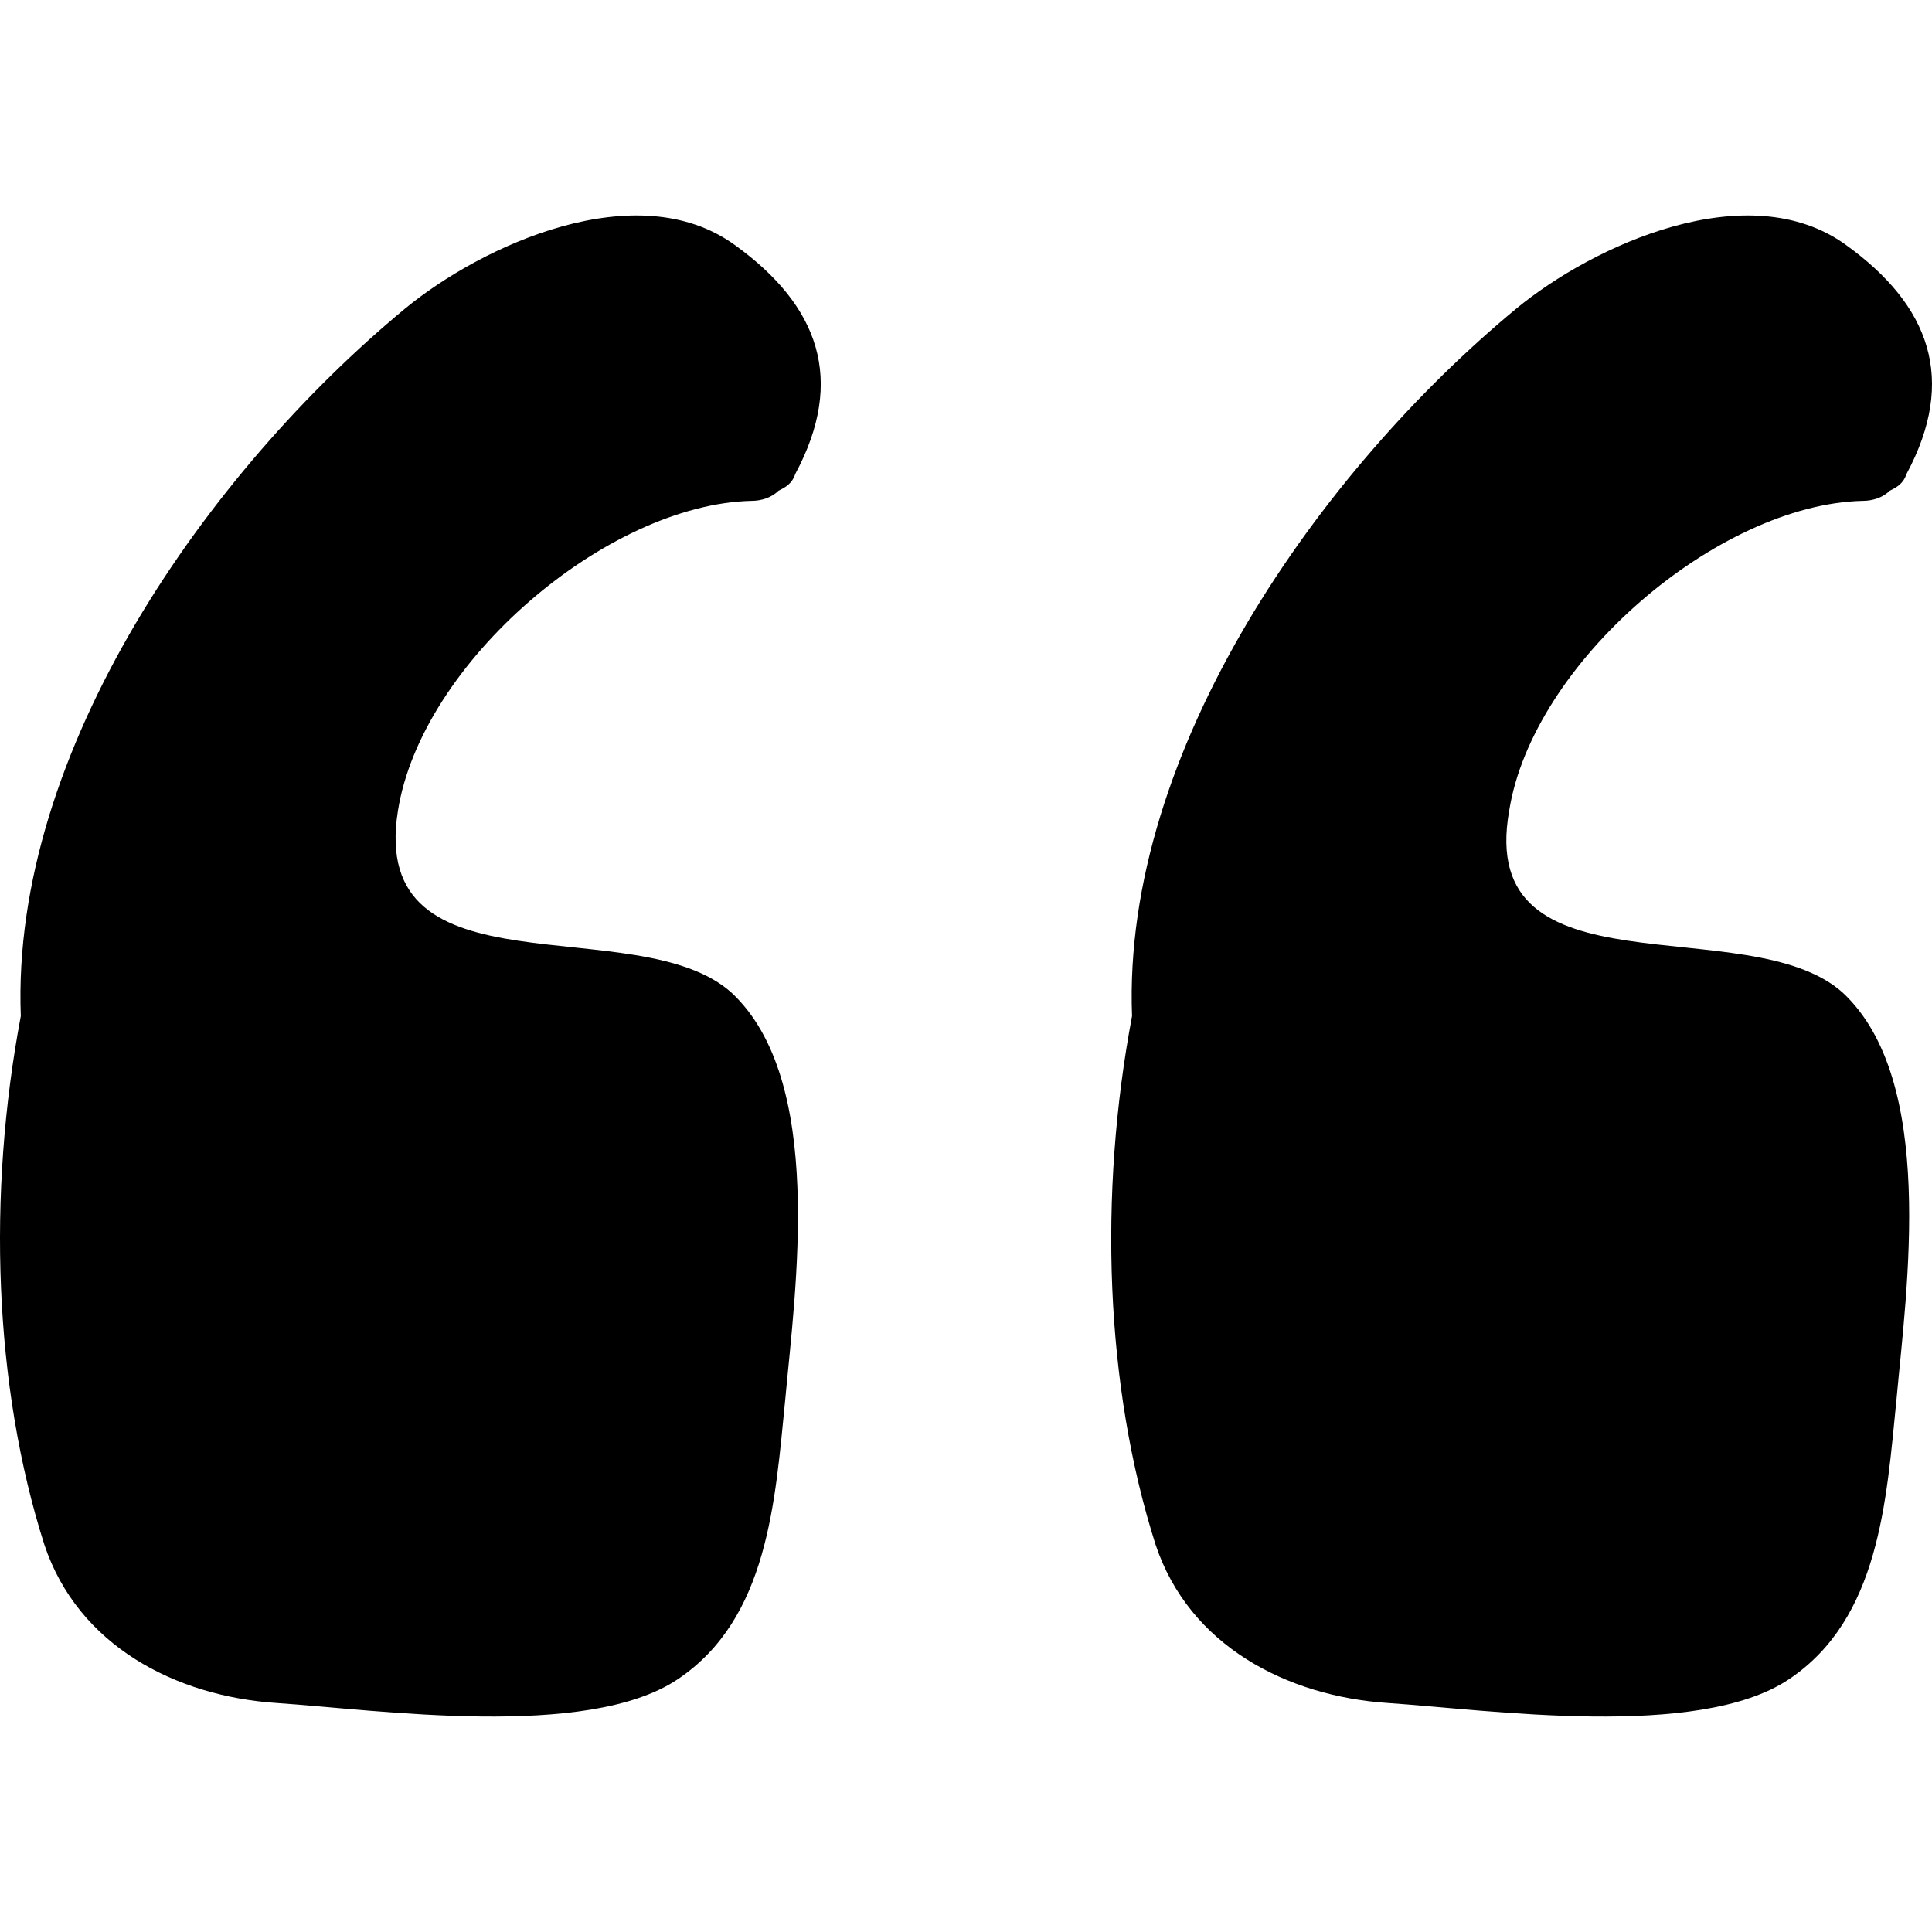
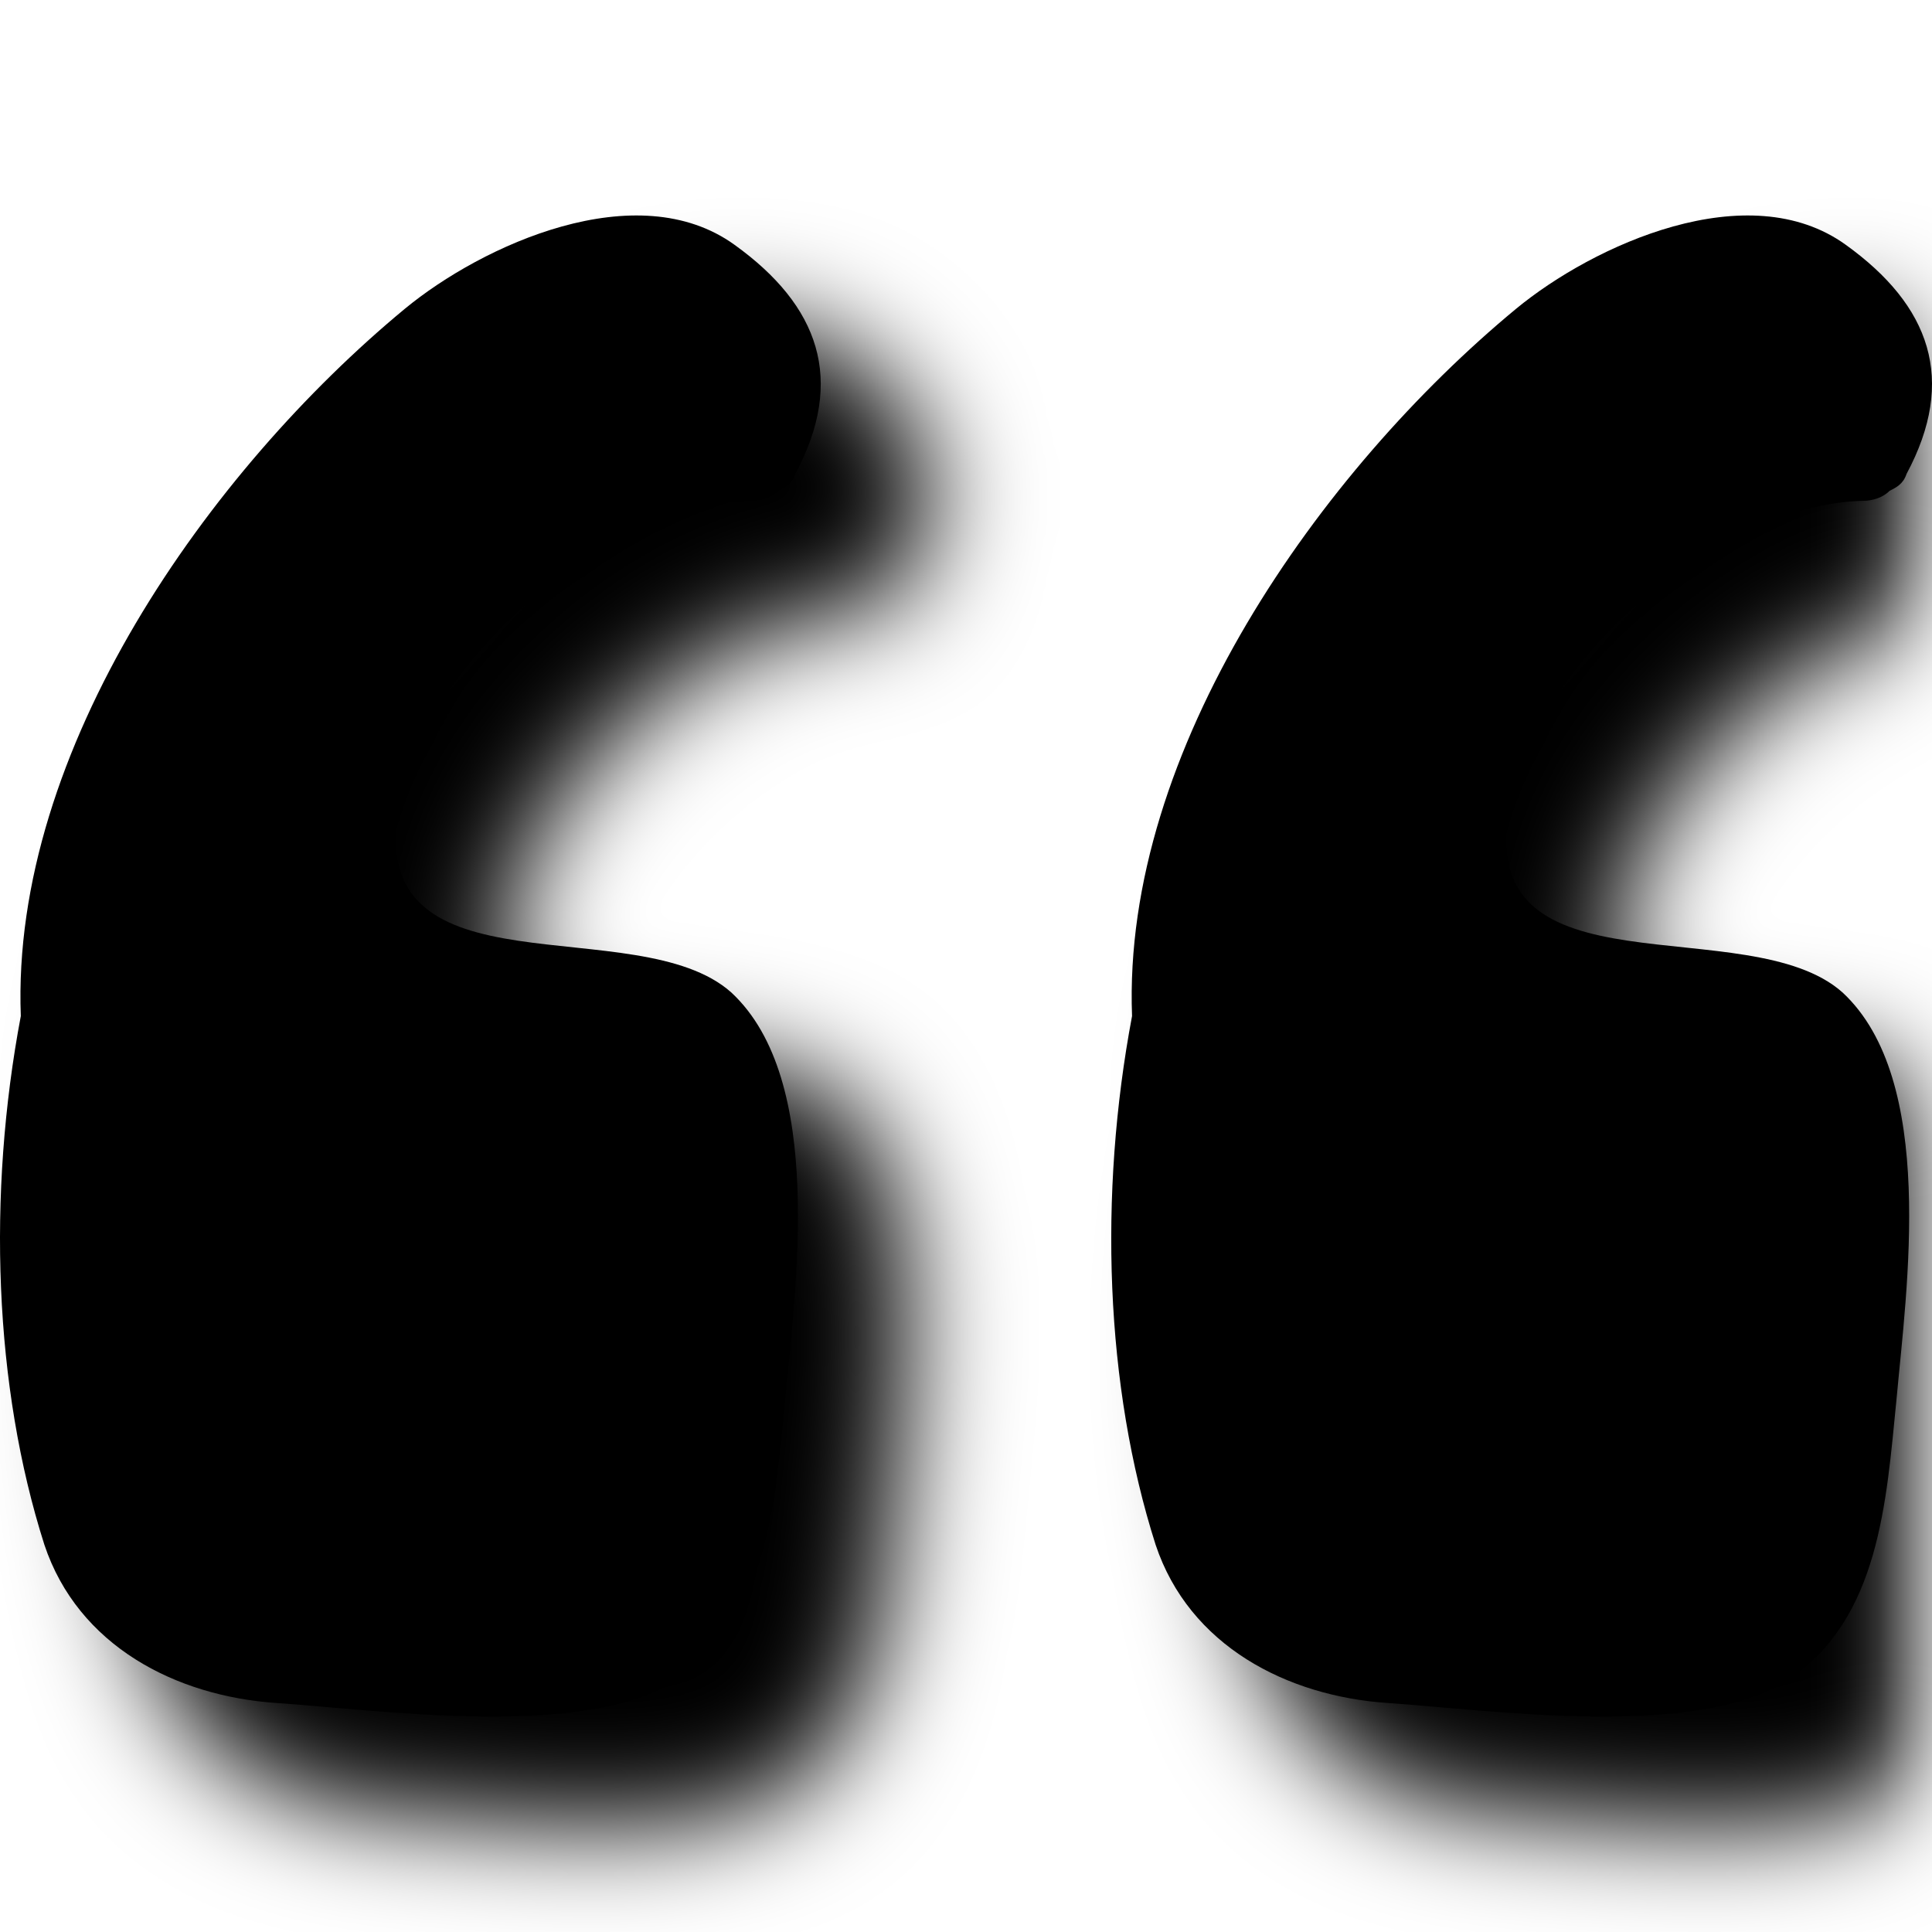
<svg xmlns="http://www.w3.org/2000/svg" fill="" version="1.1" id="Capa_1" width="800px" height="800px" viewBox="0 0 351.128 351.128" xml:space="preserve">
-   <g>
+   <defs>
+     <filter id="f3" width="120" height="120">
+       <feOffset in="SourceAlpha" dx="20" dy="20" />
+       <feGaussianBlur stdDeviation="10" />
+       <feBlend in="SourceGraphic" in2="blurOut" />
+     </filter>
+   </defs>
+   <g filter="url(#f3)">
    <path d="M72.326,147.33c4.284-26.928,37.944-55.692,64.26-56.304c1.836,0,3.672-0.612,4.896-1.836   c1.224-0.612,2.448-1.224,3.06-3.06c9.18-17.136,4.284-30.6-11.016-41.616c-17.748-12.852-45.9,0-59.976,11.628   C38.054,85.518,1.946,136.313,3.782,184.662c-6.12,32.437-4.896,67.32,4.284,96.084c6.12,18.36,23.868,27.54,42.228,28.764   c18.36,1.225,56.304,6.732,72.828-4.283c16.524-11.017,17.748-32.437,19.584-50.796c1.836-20.196,7.344-58.141-9.792-74.053   C115.778,165.078,66.818,181.602,72.326,147.33z" />
    <path d="M274.286,147.33c4.284-26.928,37.943-55.692,64.26-56.304c1.836,0,3.672-0.612,4.896-1.836   c1.225-0.612,2.448-1.224,3.061-3.06c9.18-17.136,4.284-30.6-11.016-41.616c-17.748-12.852-45.9,0-59.977,11.628   c-35.496,29.376-71.604,80.172-69.768,128.52c-6.12,32.437-4.896,67.32,4.283,96.084c6.12,18.36,23.868,27.54,42.229,28.764   c18.36,1.225,56.304,6.732,72.828-4.283c16.523-11.017,17.748-32.437,19.584-50.796c1.836-20.196,7.344-58.141-9.792-74.053   C317.738,165.078,268.166,181.602,274.286,147.33z" />
  </g>
</svg>
